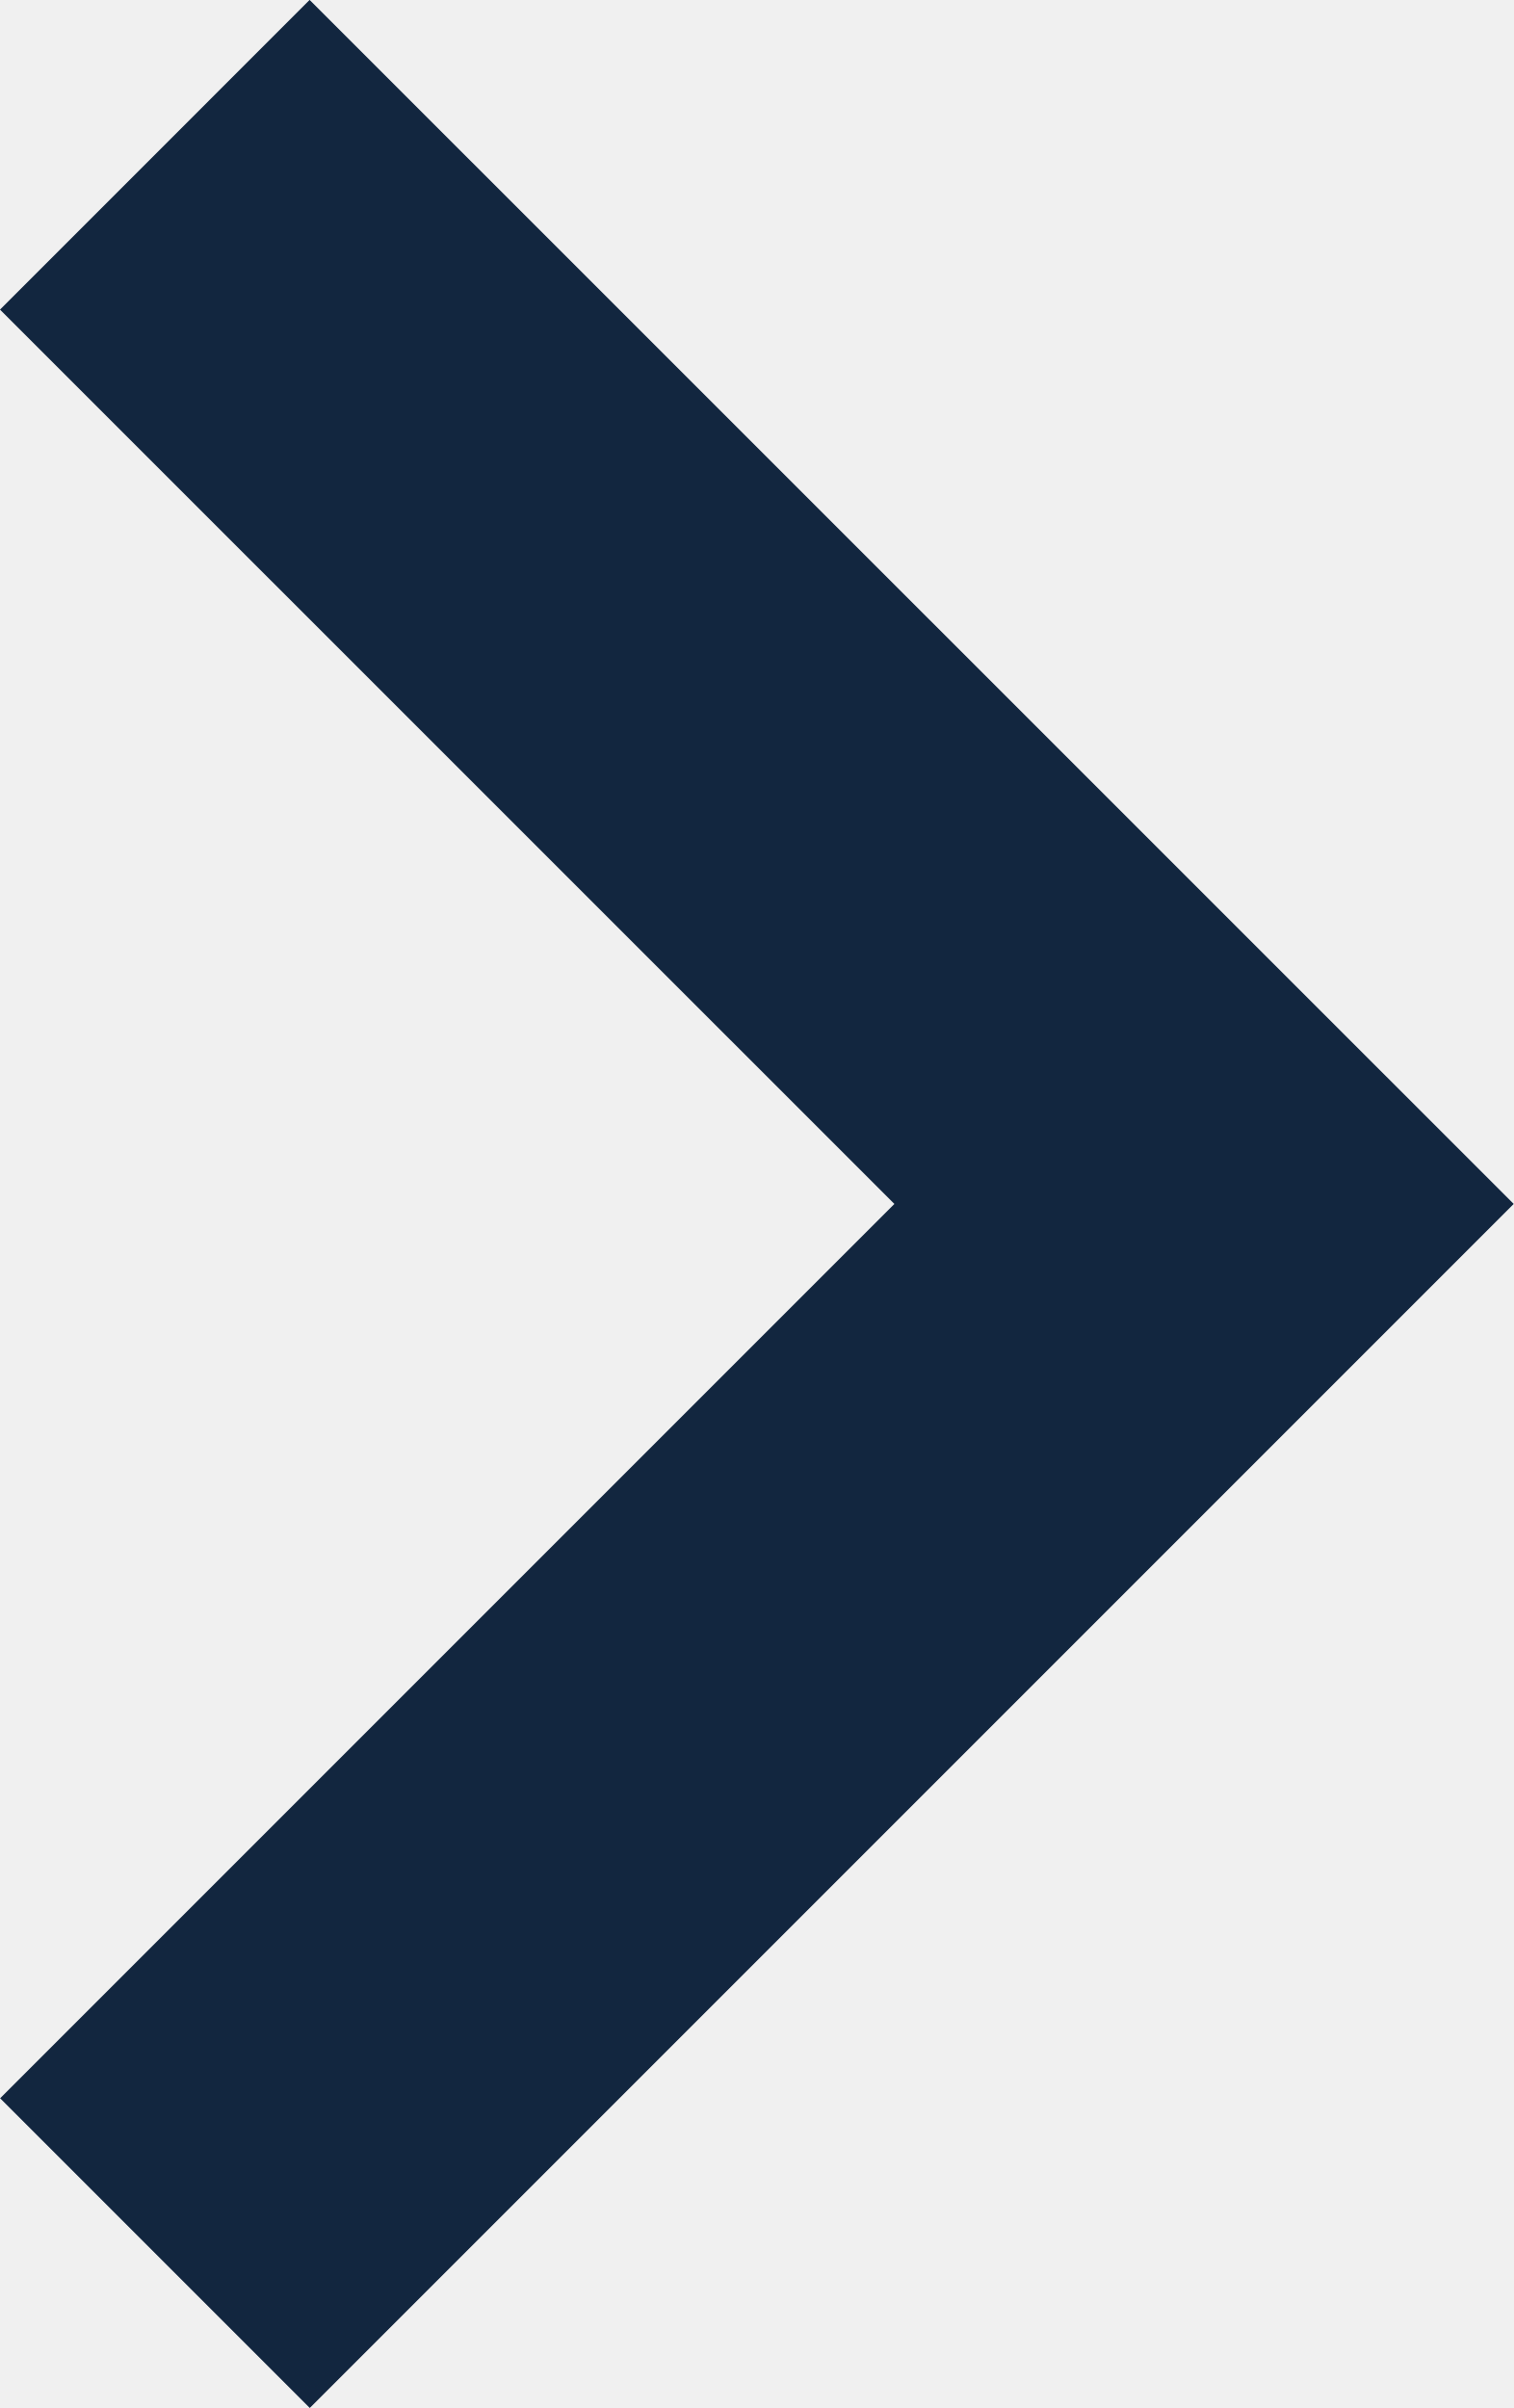
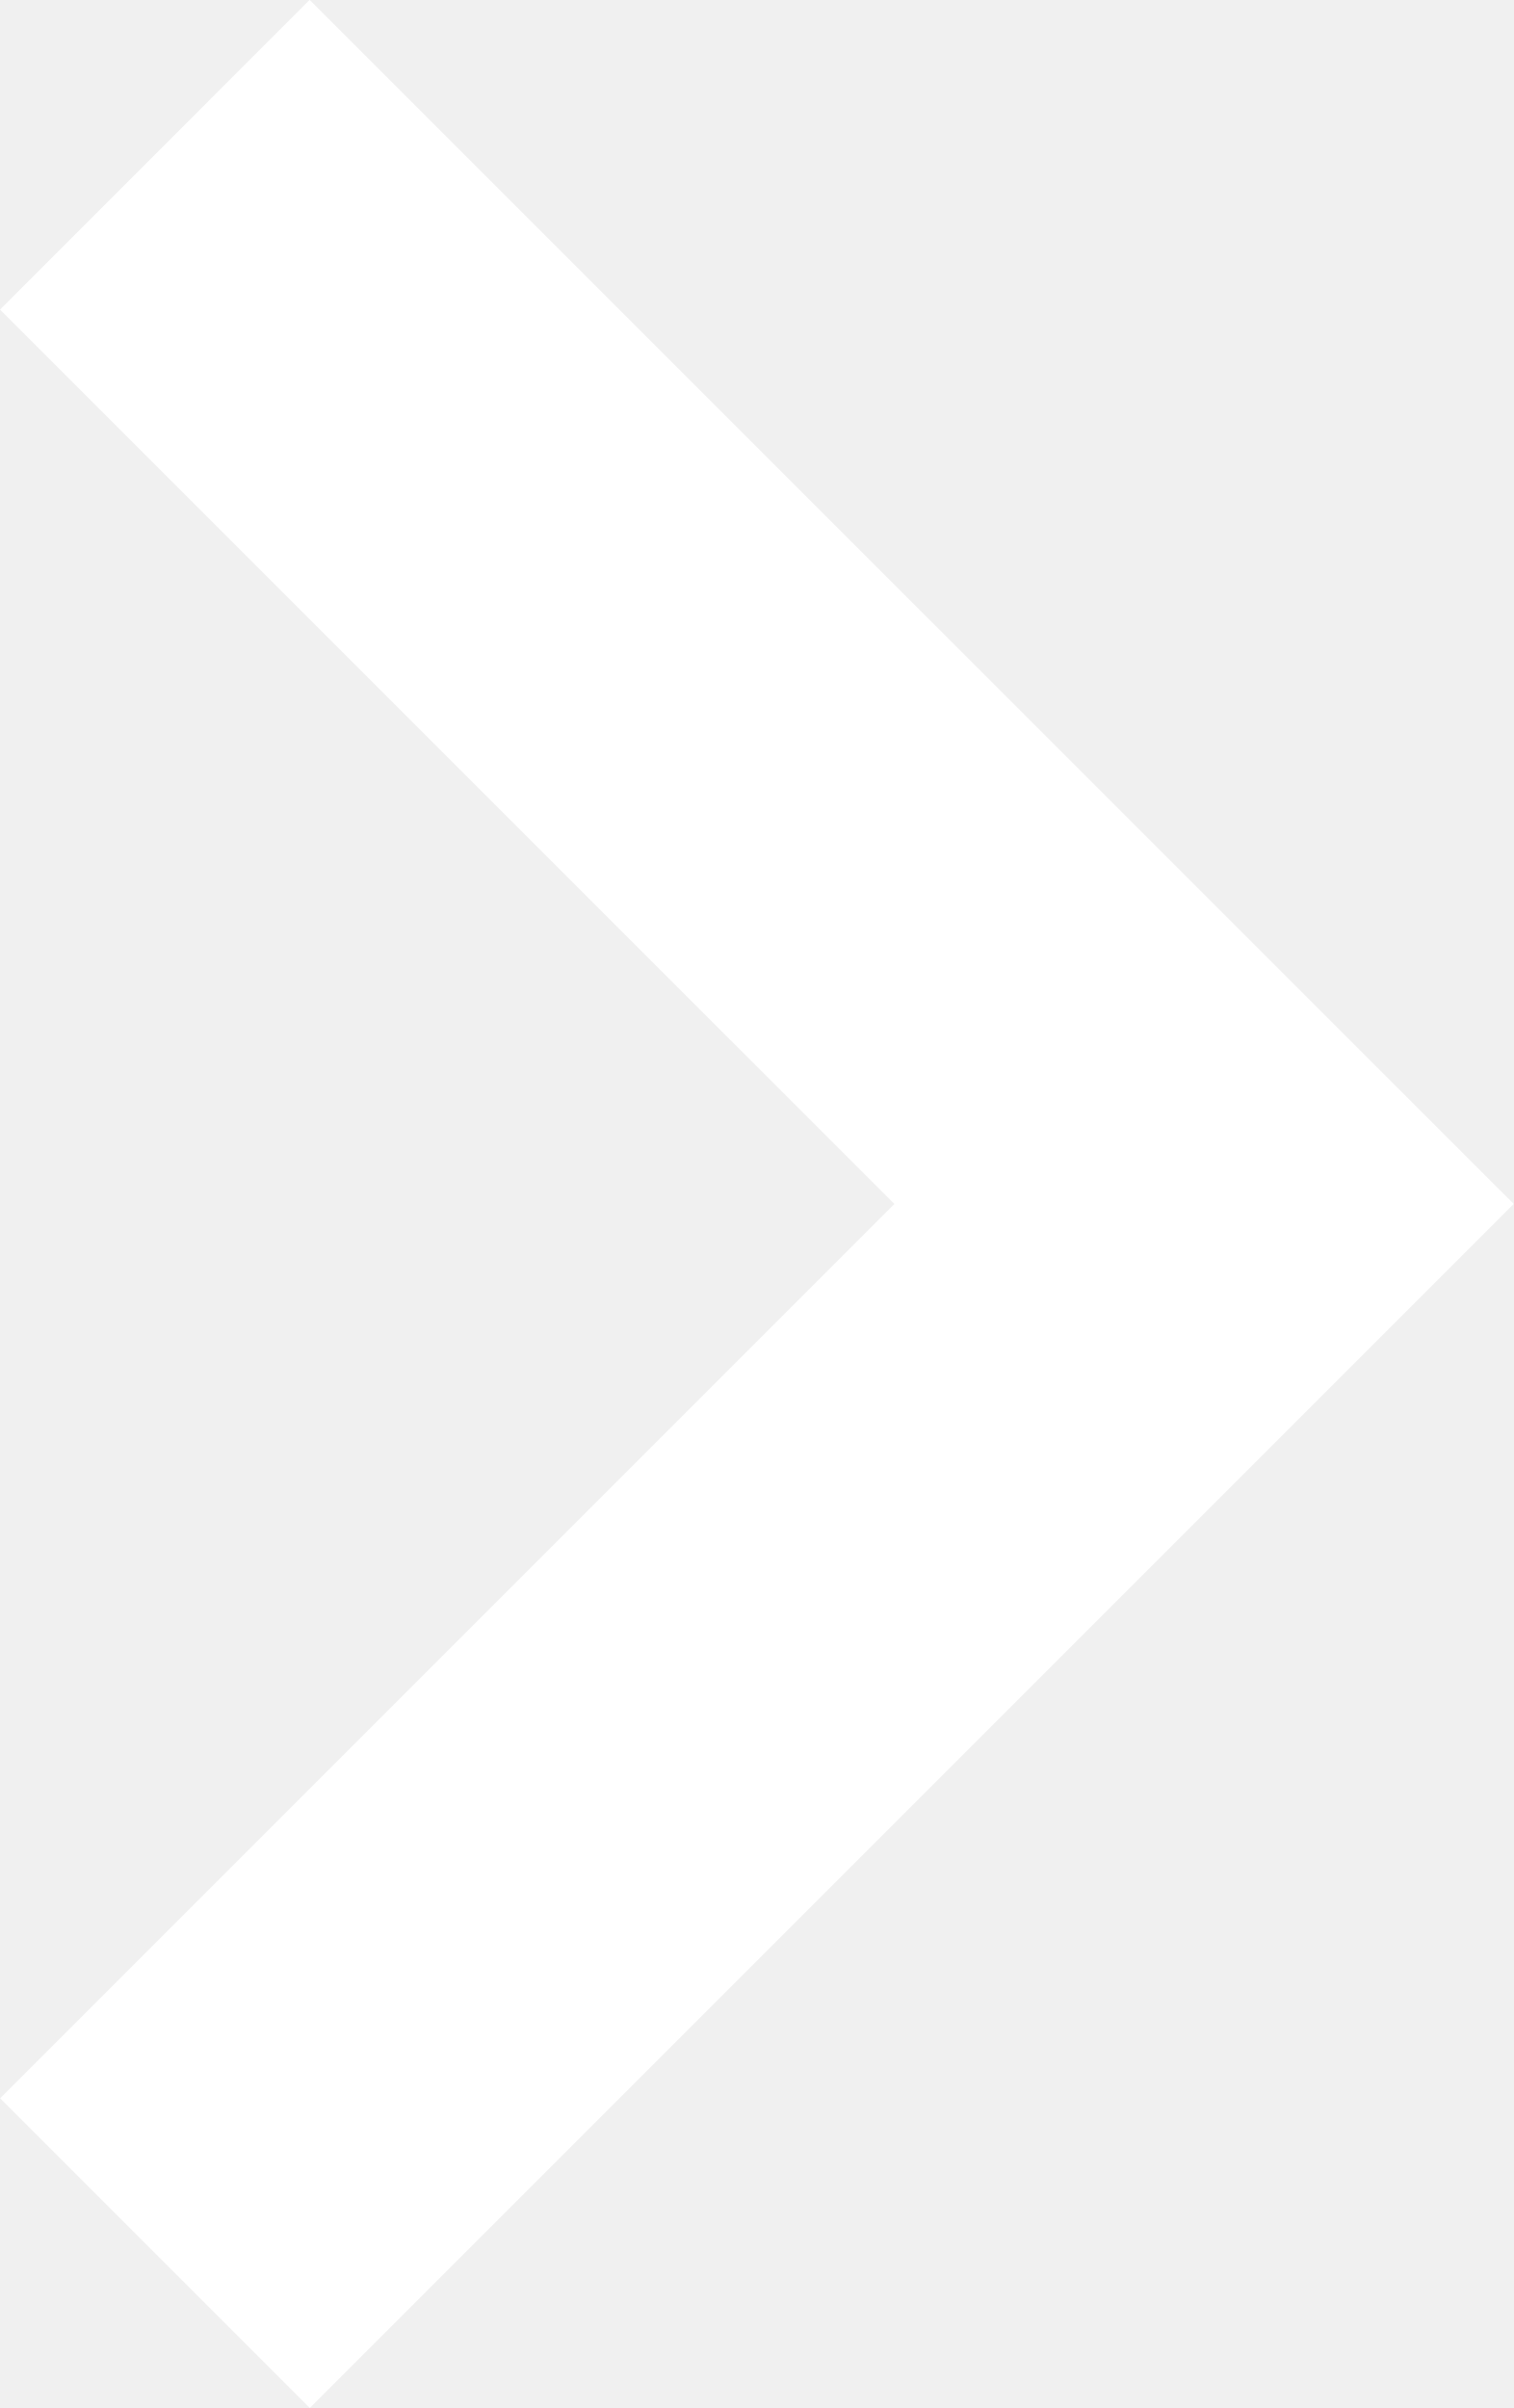
<svg xmlns="http://www.w3.org/2000/svg" width="10.369" height="16.495" viewBox="0 0 10.369 16.495">
-   <path id="Trazado_113515" data-name="Trazado 113515" d="M-21088-7107.893l7.188,7.187-7.187,7.187" transform="translate(21089.061 7108.953)" fill="none" stroke="#12263f" stroke-width="3" />
+   <path id="Trazado_113515" data-name="Trazado 113515" d="M-21088-7107.893l7.188,7.187-7.187,7.187" transform="translate(21089.061 7108.953)" fill="none" stroke="#fff" stroke-width="3" />
</svg>
